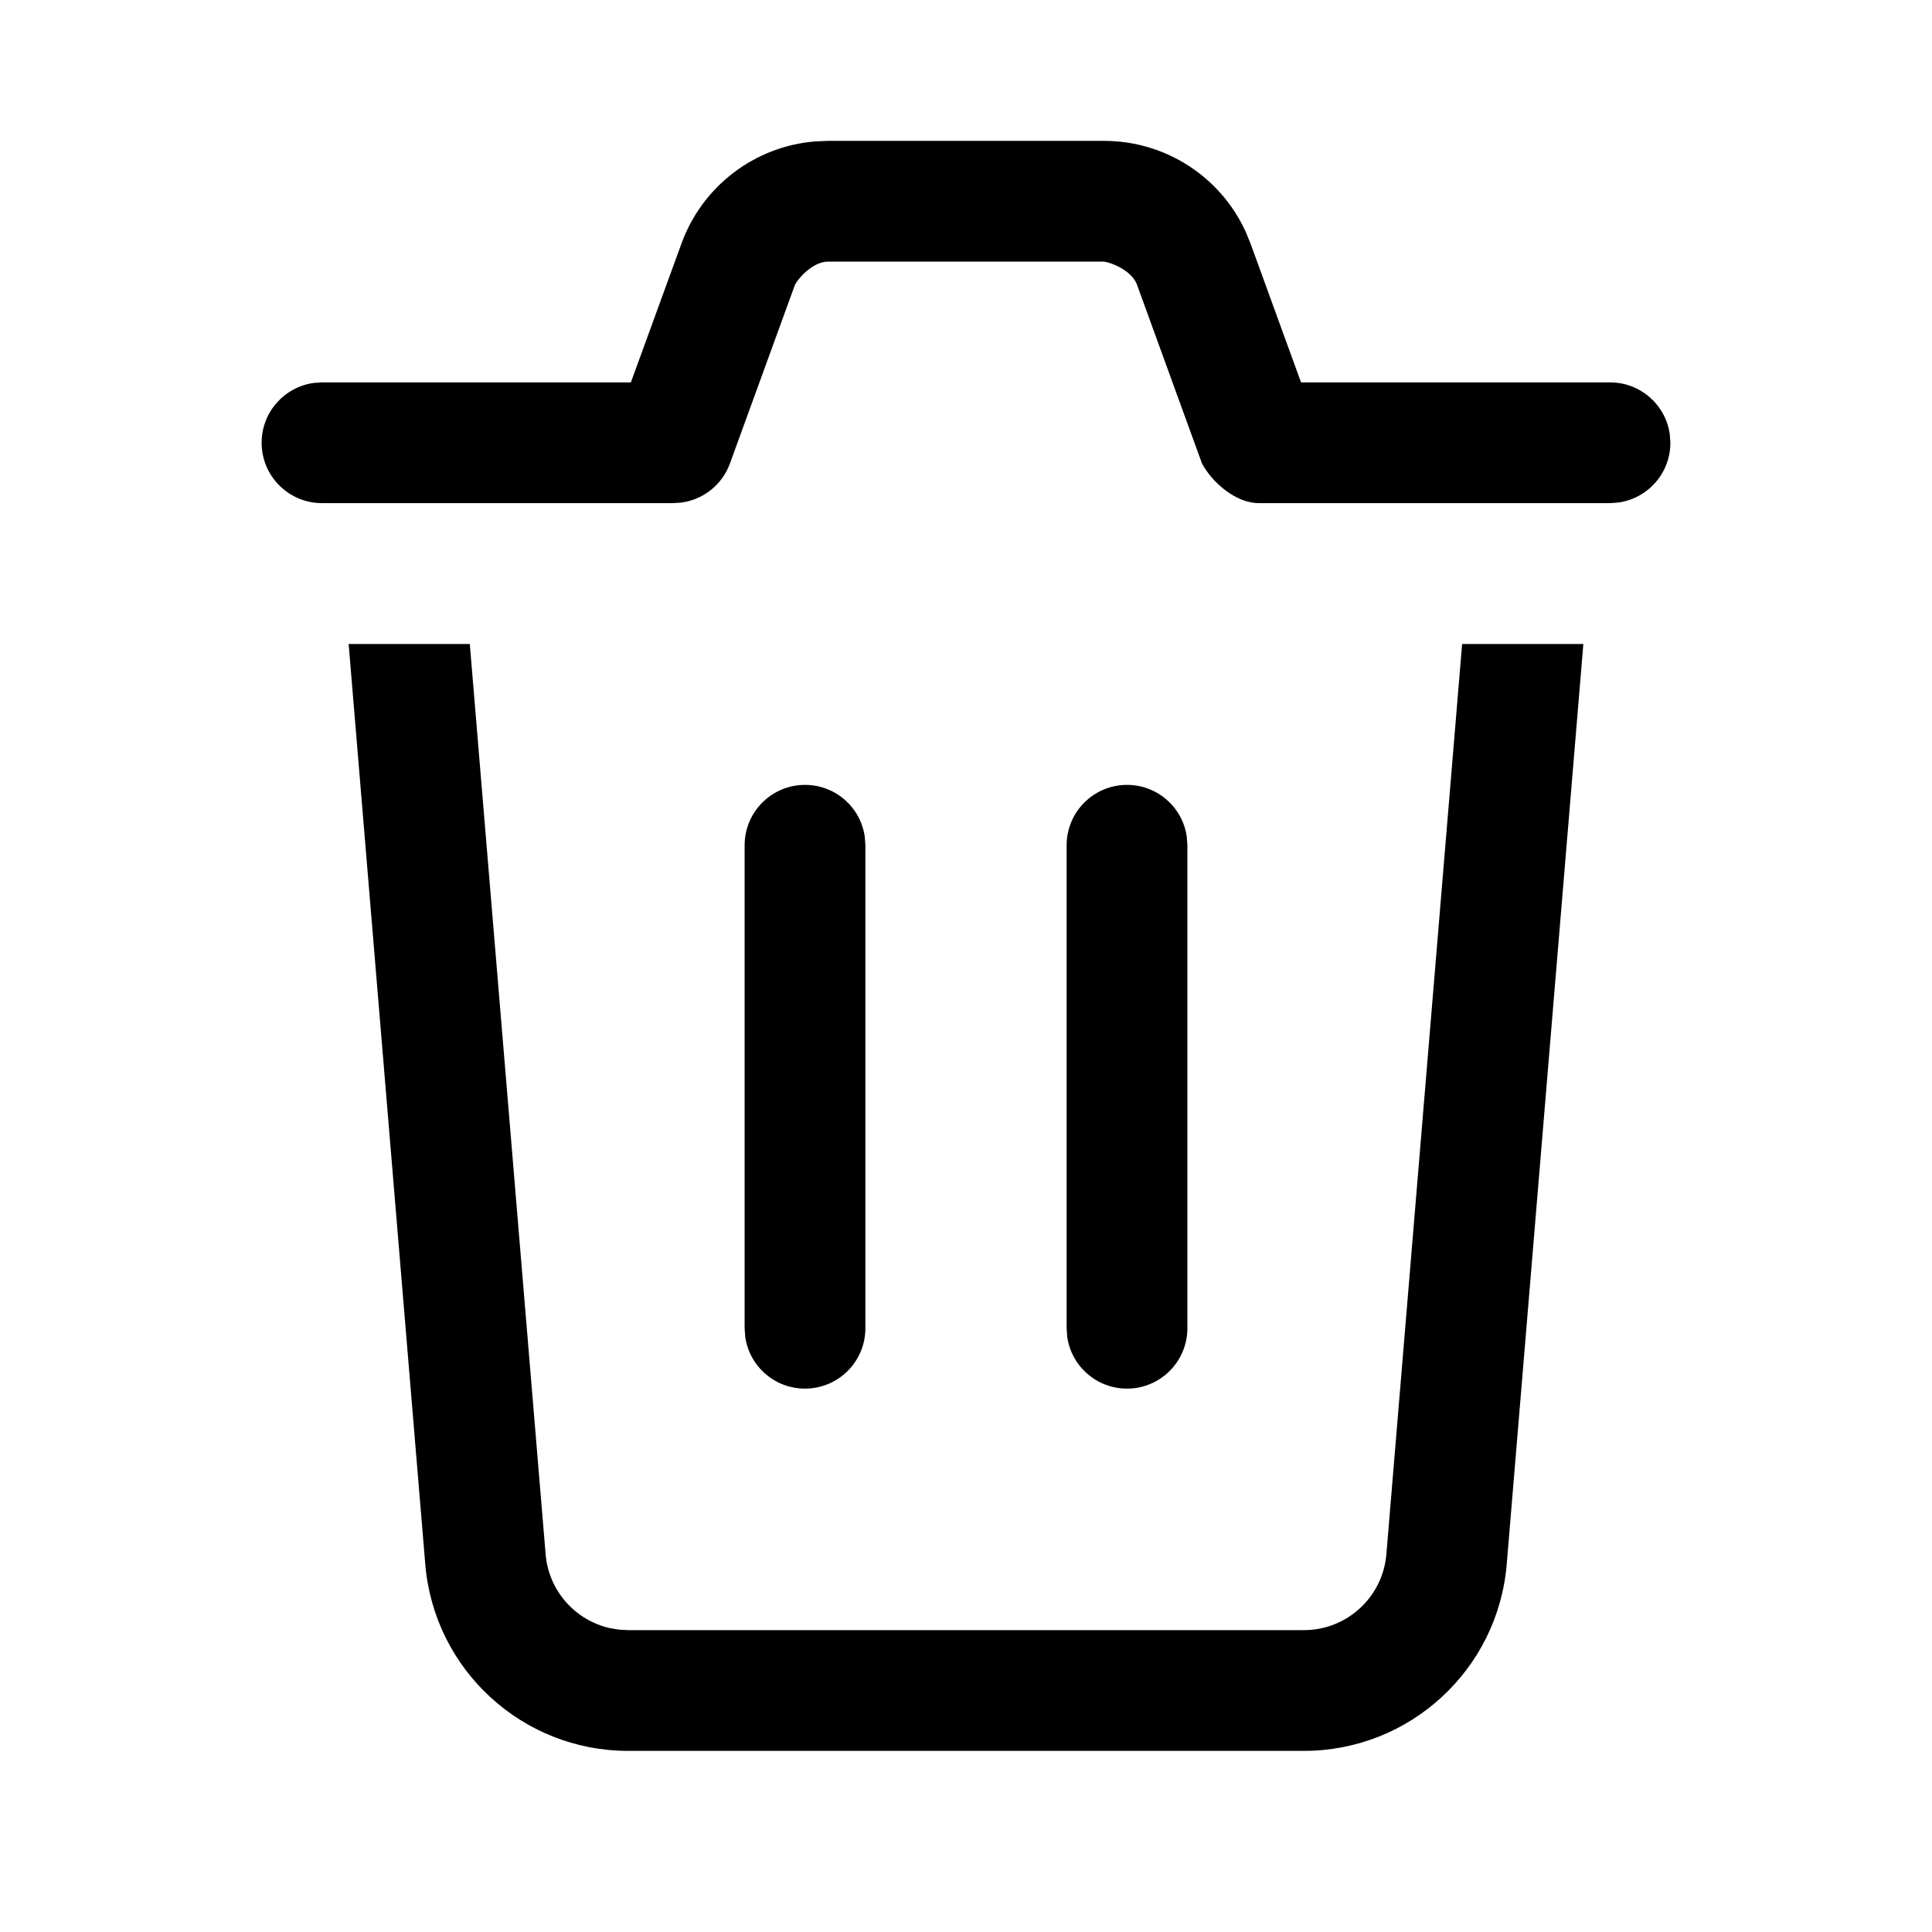
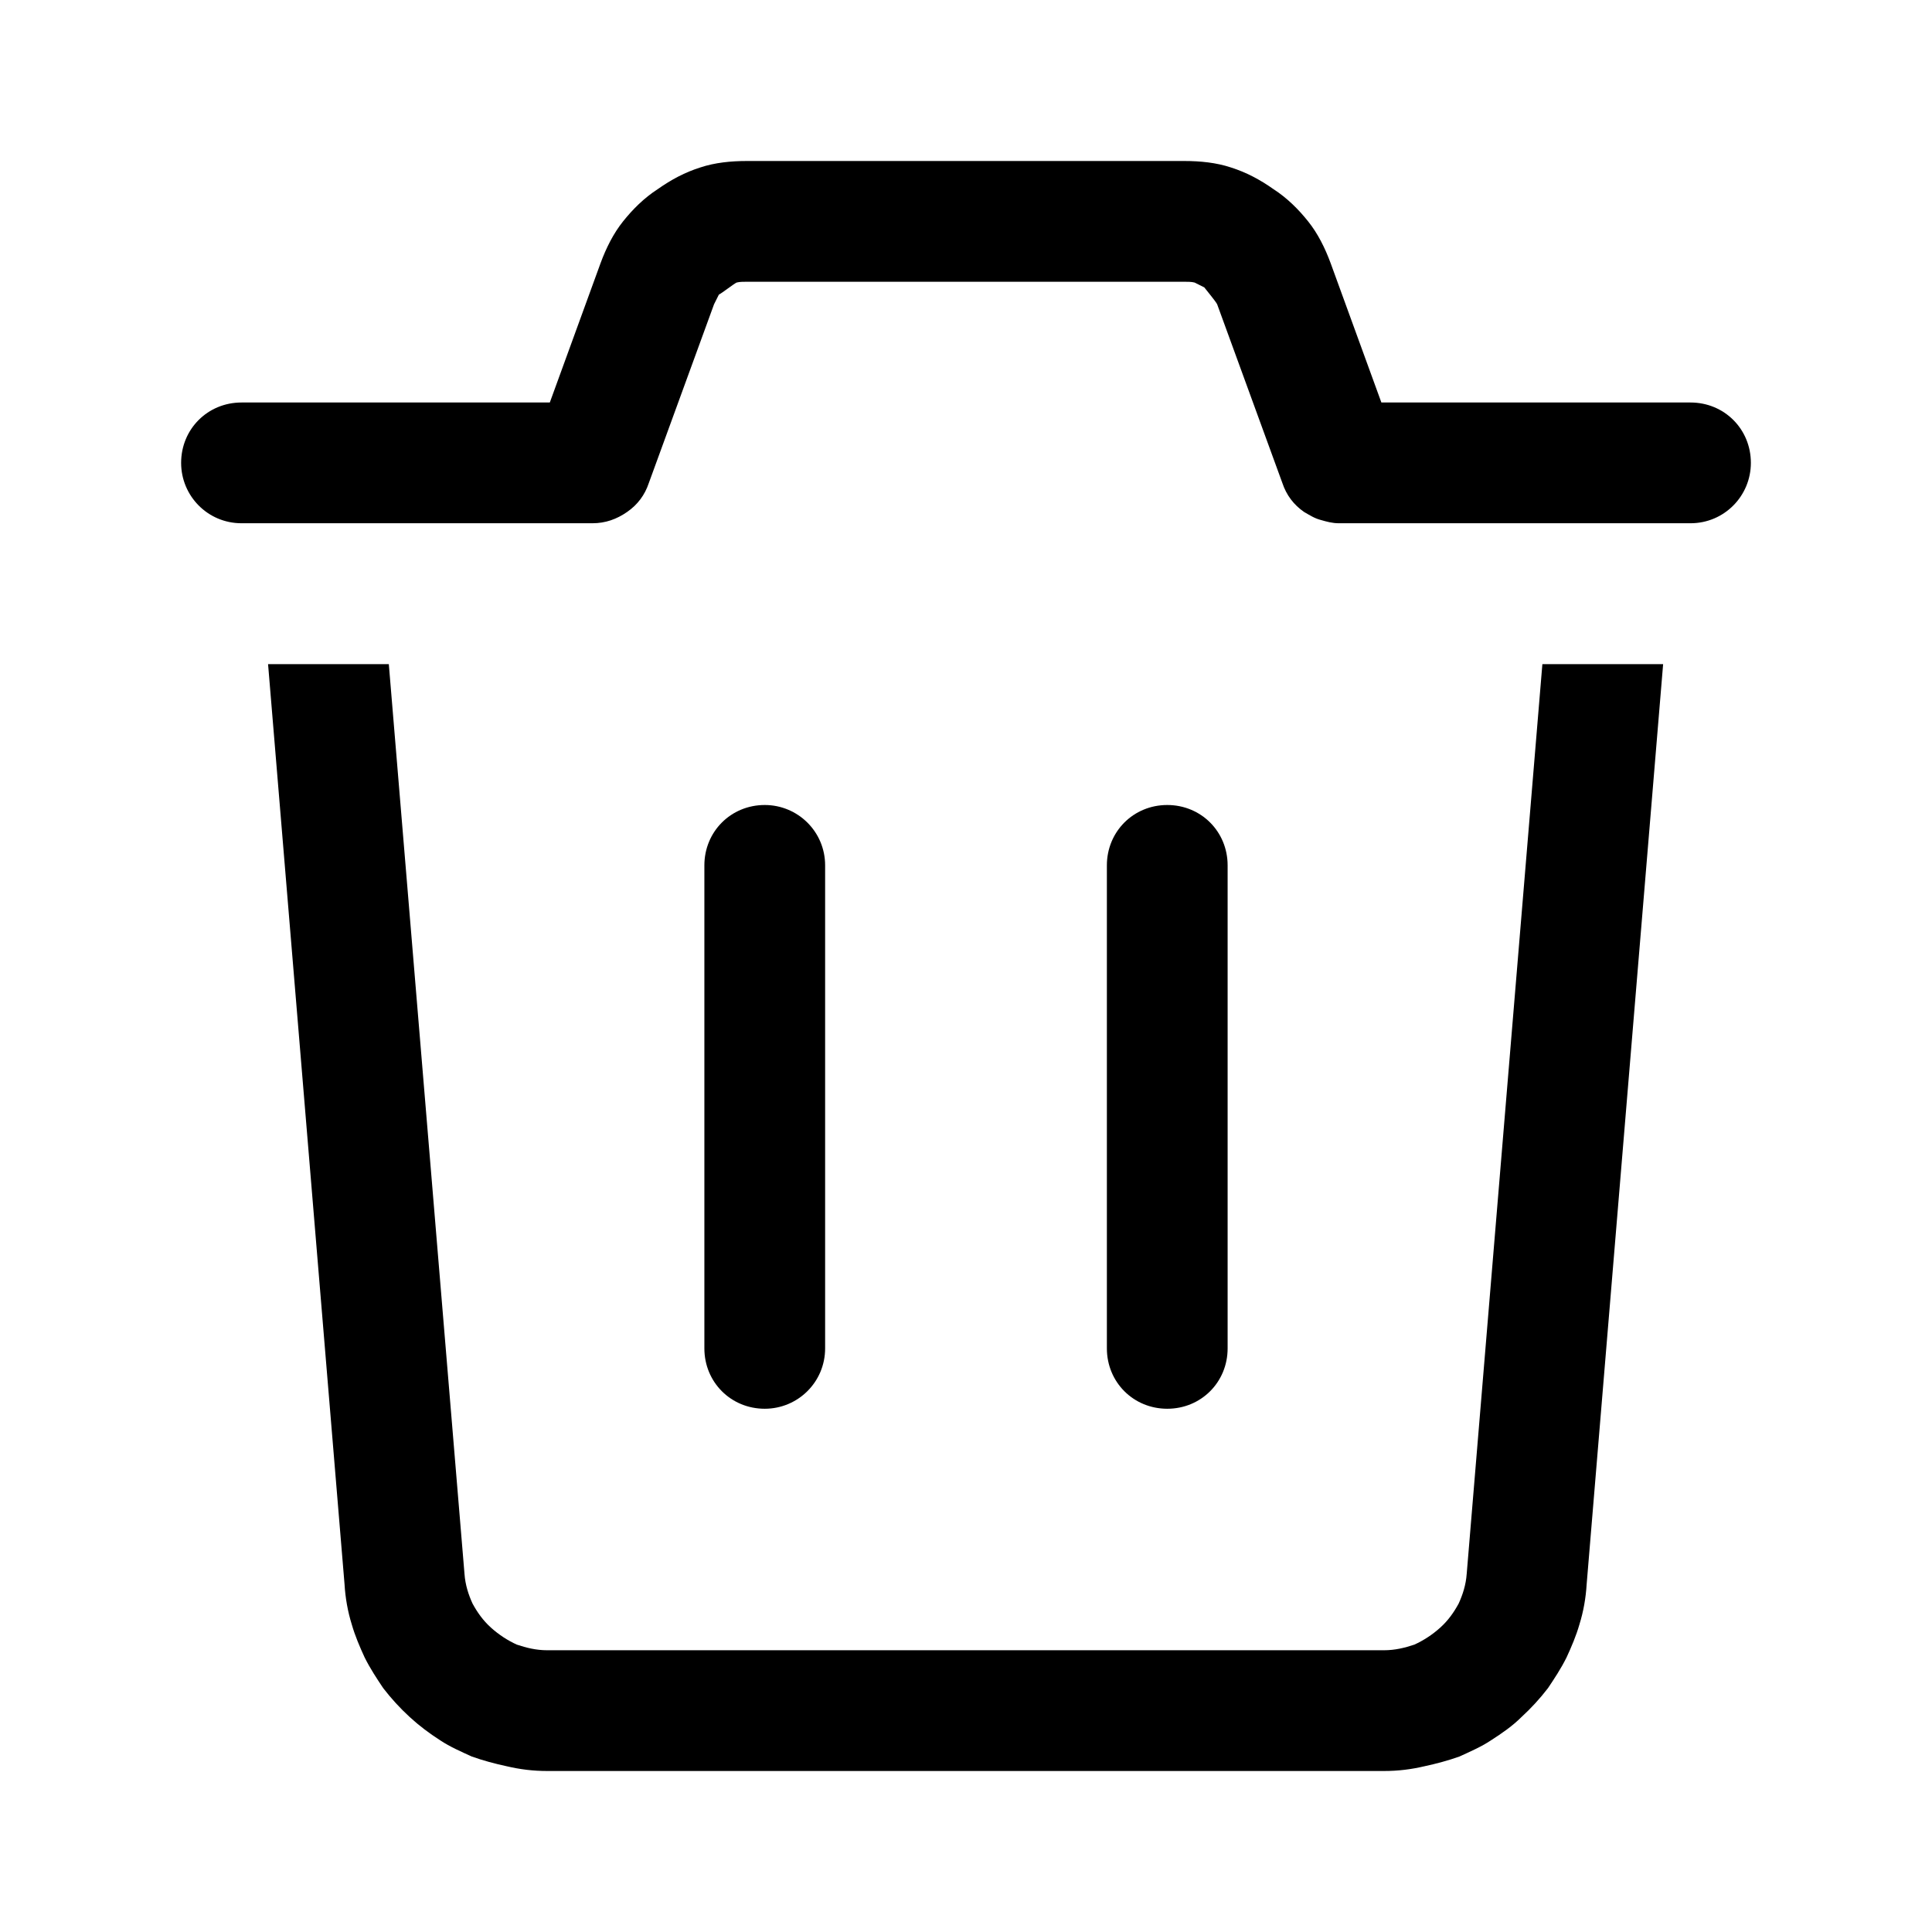
<svg xmlns="http://www.w3.org/2000/svg" viewBox="0 0 24 24">
  <defs />
  <g opacity="0" />
-   <path id="矢量 14" d="M15.472 2.874C15.159 2.193 14.475 1.75 13.716 1.75L10.284 1.75L10.123 1.757C9.376 1.819 8.726 2.31 8.466 3.024L7.837 4.75L4 4.75L3.898 4.757C3.532 4.807 3.25 5.12 3.25 5.5C3.25 5.914 3.586 6.25 4 6.25L8.364 6.25L8.467 6.243C8.739 6.205 8.973 6.02 9.068 5.756L9.876 3.536C9.953 3.404 10.128 3.25 10.284 3.25L13.716 3.25C13.866 3.277 14.071 3.389 14.124 3.536L14.931 5.756C15.06 5.999 15.356 6.25 15.636 6.25L20 6.25L20.102 6.243C20.468 6.193 20.75 5.88 20.75 5.5L20.743 5.398C20.694 5.032 20.38 4.75 20 4.75L16.162 4.75L15.534 3.024L15.472 2.874ZM5.836 8L6.778 19.308C6.816 19.761 7.144 20.125 7.57 20.224L7.689 20.244L7.802 20.25L16.198 20.25C16.732 20.25 17.177 19.84 17.222 19.308L18.163 8L19.669 8L18.717 19.433C18.607 20.742 17.512 21.75 16.198 21.75L7.802 21.75C6.488 21.75 5.393 20.742 5.283 19.433L4.331 8L5.836 8ZM10.743 10.398C10.694 10.032 10.38 9.75 10 9.75C9.586 9.75 9.25 10.086 9.25 10.5L9.25 16.5L9.257 16.602C9.306 16.968 9.62 17.25 10 17.25C10.414 17.25 10.75 16.914 10.75 16.5L10.75 10.5L10.743 10.398ZM14 9.75C14.38 9.75 14.694 10.032 14.743 10.398L14.75 10.5L14.75 16.5C14.75 16.914 14.414 17.25 14 17.25C13.62 17.25 13.306 16.968 13.257 16.602L13.25 16.5L13.25 10.5C13.25 10.086 13.586 9.75 14 9.75Z" fill-rule="evenodd" />
+   <path id="矢量 169" d="M3 5L6.83 5L7.46 3.27C7.53 3.08 7.62 2.9 7.74 2.75C7.86 2.6 8 2.46 8.17 2.35C8.34 2.23 8.51 2.14 8.7 2.08C8.88 2.02 9.08 2 9.28 2L14.71 2C14.91 2 15.11 2.02 15.29 2.08C15.48 2.14 15.65 2.23 15.82 2.35C15.99 2.46 16.13 2.6 16.25 2.75C16.37 2.9 16.46 3.08 16.53 3.27L17.16 5L21 5C21.42 5 21.75 5.33 21.75 5.75C21.75 6.16 21.42 6.5 21 6.5L16.63 6.5C16.55 6.5 16.48 6.48 16.41 6.46C16.33 6.44 16.27 6.4 16.2 6.36C16.07 6.27 15.98 6.15 15.93 6L15.12 3.78C15.1 3.74 14.99 3.61 14.96 3.57C14.92 3.55 14.88 3.53 14.84 3.51C14.8 3.5 14.76 3.5 14.71 3.5L9.28 3.5C9.23 3.5 9.19 3.5 9.15 3.51C9.11 3.53 8.97 3.64 8.93 3.66C8.91 3.7 8.89 3.74 8.87 3.78L8.06 6C8.01 6.15 7.92 6.27 7.79 6.36C7.66 6.45 7.52 6.5 7.36 6.5L3 6.5C2.58 6.5 2.25 6.16 2.25 5.75C2.25 5.33 2.58 5 3 5ZM20.66 8.25L19.71 19.68C19.7 19.85 19.67 20.02 19.62 20.18C19.58 20.32 19.52 20.46 19.46 20.59C19.39 20.73 19.31 20.85 19.23 20.97C19.13 21.1 19.02 21.22 18.9 21.33C18.79 21.44 18.66 21.53 18.52 21.62C18.4 21.7 18.26 21.76 18.13 21.82C17.99 21.87 17.84 21.91 17.7 21.94C17.53 21.98 17.37 22 17.19 22L6.8 22C6.62 22 6.46 21.98 6.29 21.94C6.15 21.91 6 21.87 5.86 21.82C5.73 21.76 5.59 21.7 5.47 21.62C5.33 21.53 5.21 21.44 5.09 21.33C4.97 21.22 4.86 21.1 4.76 20.97C4.68 20.85 4.6 20.73 4.53 20.59C4.47 20.46 4.41 20.32 4.37 20.18C4.32 20.02 4.29 19.85 4.28 19.68L3.33 8.25L4.83 8.25L5.77 19.55C5.78 19.69 5.82 19.81 5.87 19.92C5.93 20.03 6 20.13 6.1 20.22C6.2 20.31 6.31 20.38 6.42 20.43C6.54 20.47 6.66 20.5 6.8 20.5L17.19 20.5C17.33 20.5 17.45 20.47 17.57 20.43C17.68 20.38 17.79 20.31 17.89 20.22C17.99 20.13 18.06 20.03 18.12 19.92C18.17 19.81 18.21 19.69 18.22 19.55L19.16 8.25L20.66 8.25ZM10.25 16.75L10.25 10.75C10.25 10.33 9.91 10 9.5 10C9.08 10 8.75 10.33 8.75 10.75L8.75 16.75C8.75 17.17 9.08 17.5 9.5 17.5C9.91 17.5 10.25 17.17 10.25 16.75ZM15.25 10.75L15.25 16.75C15.25 17.17 14.92 17.5 14.5 17.5C14.08 17.5 13.75 17.17 13.75 16.75L13.75 10.75C13.75 10.33 14.08 10 14.5 10C14.92 10 15.25 10.33 15.25 10.75Z" fill-opacity="1" fill-rule="evenodd" />
</svg>
